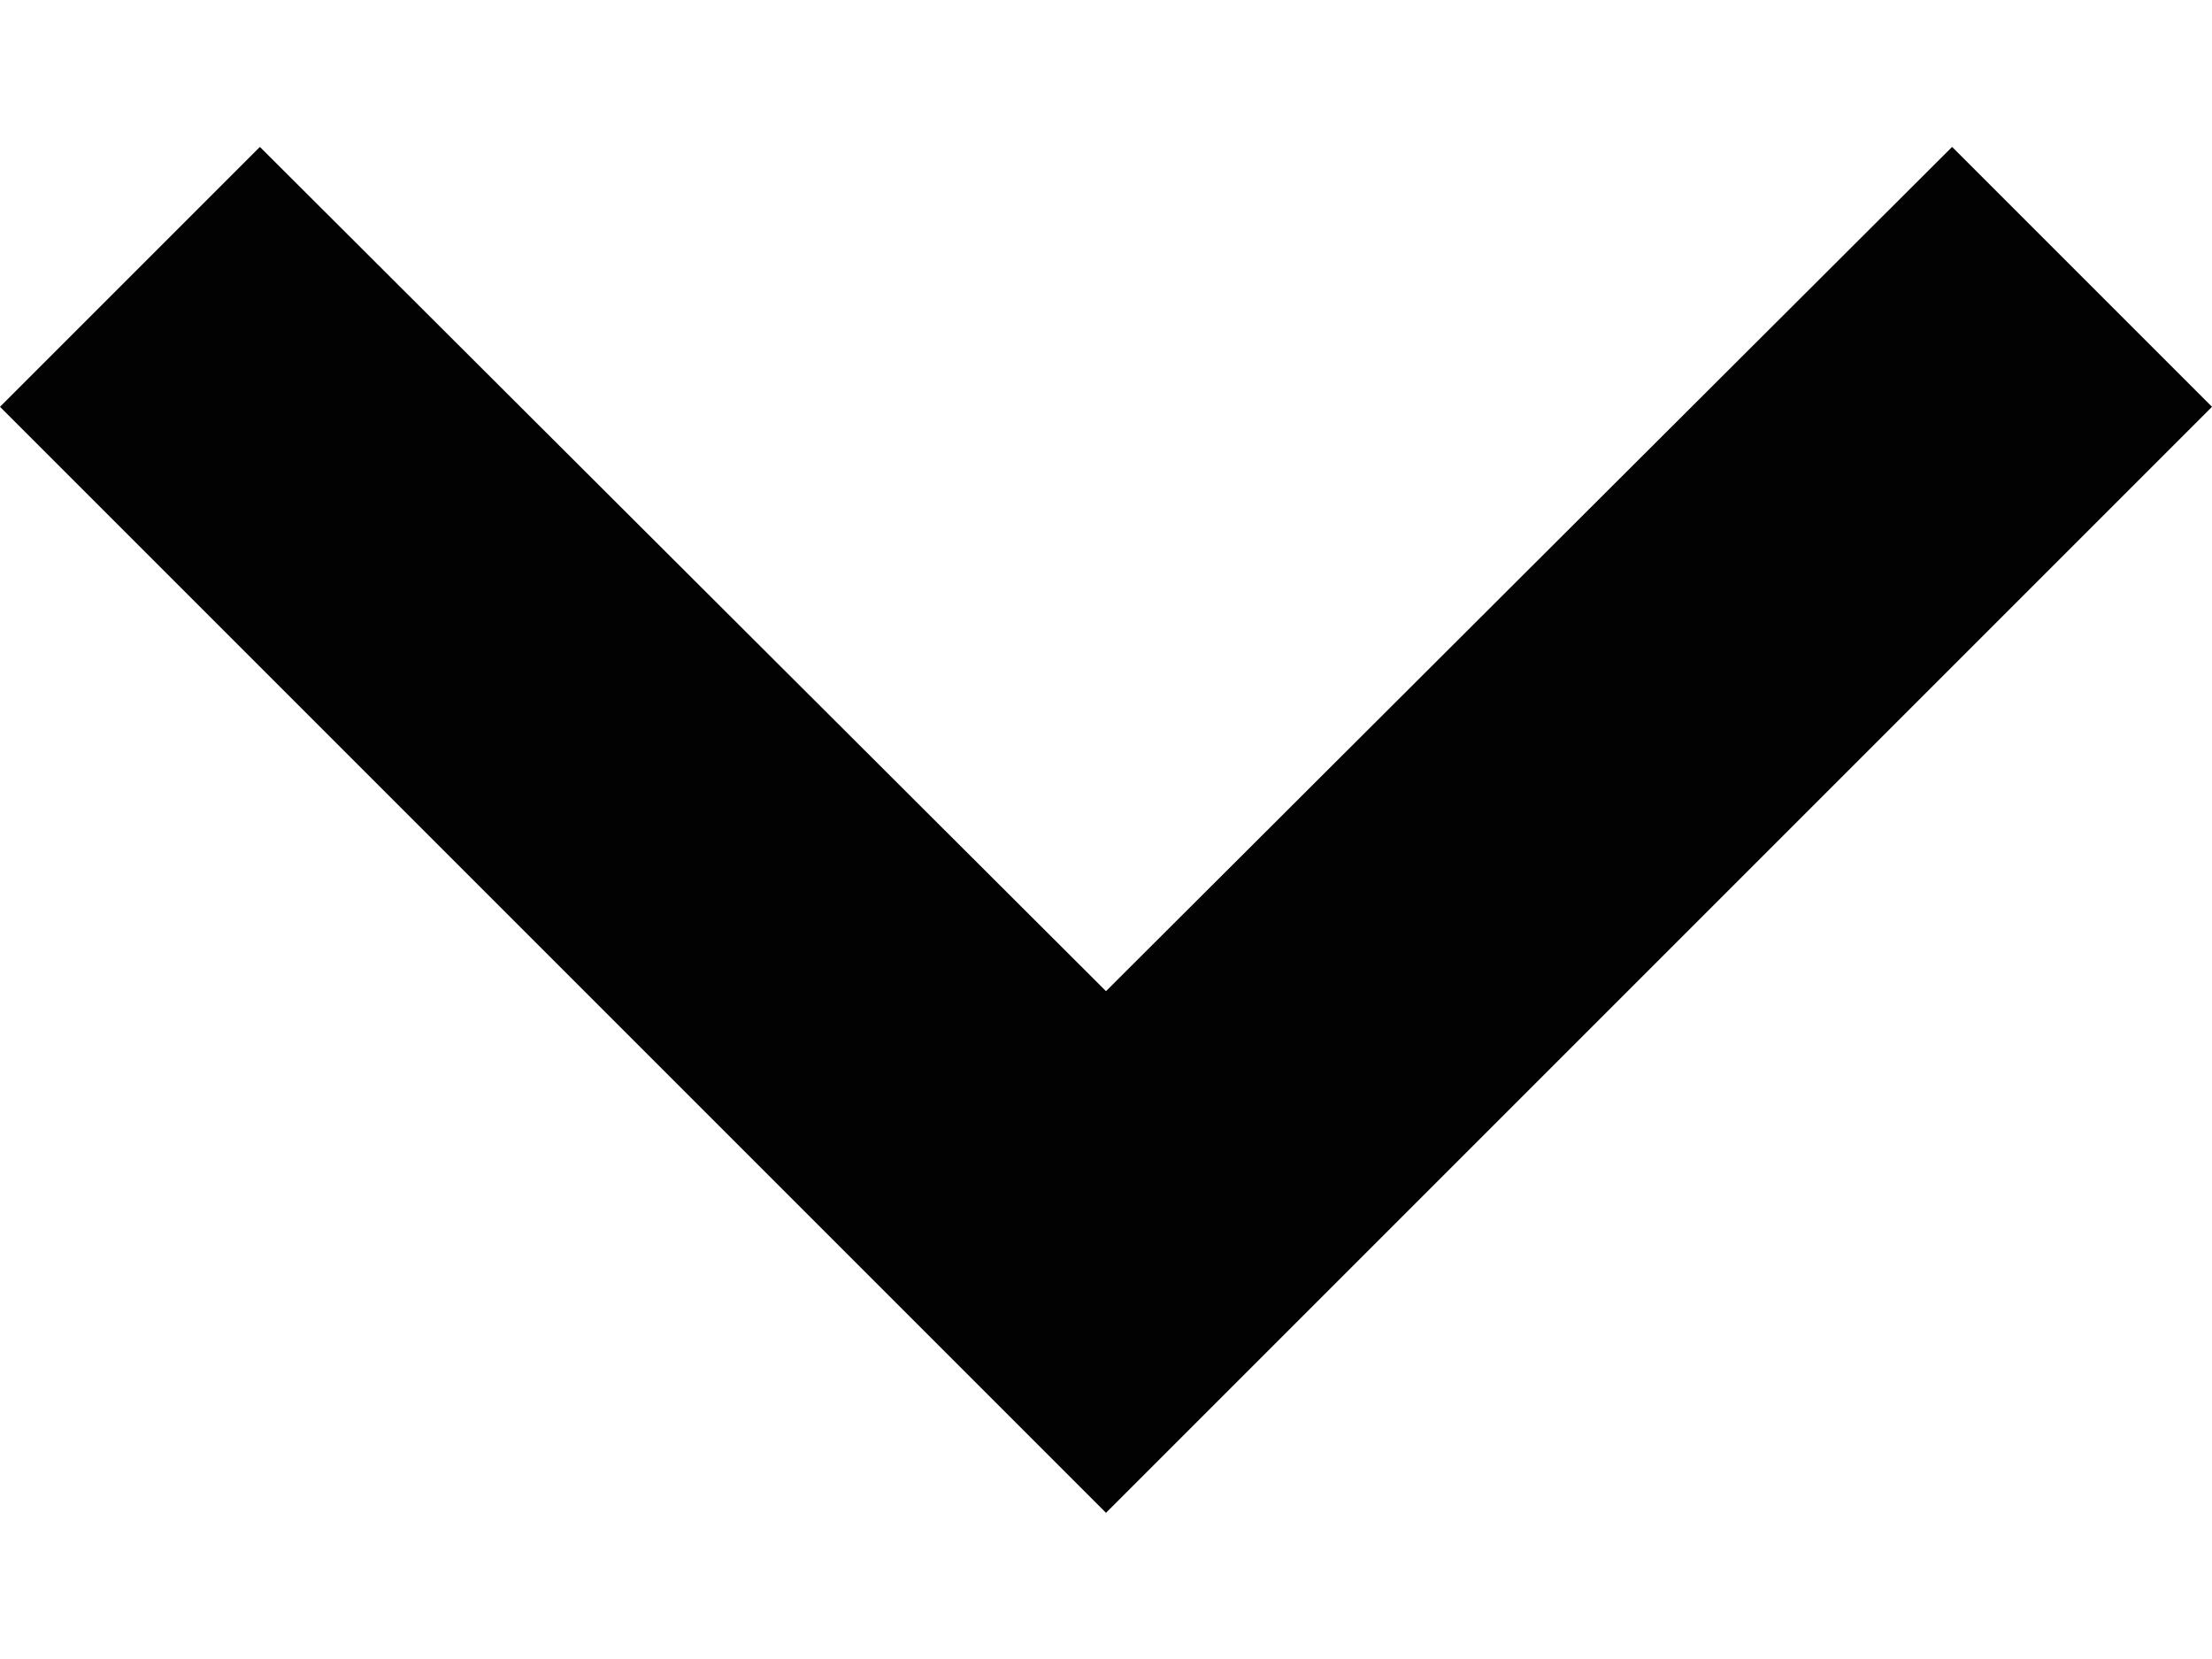
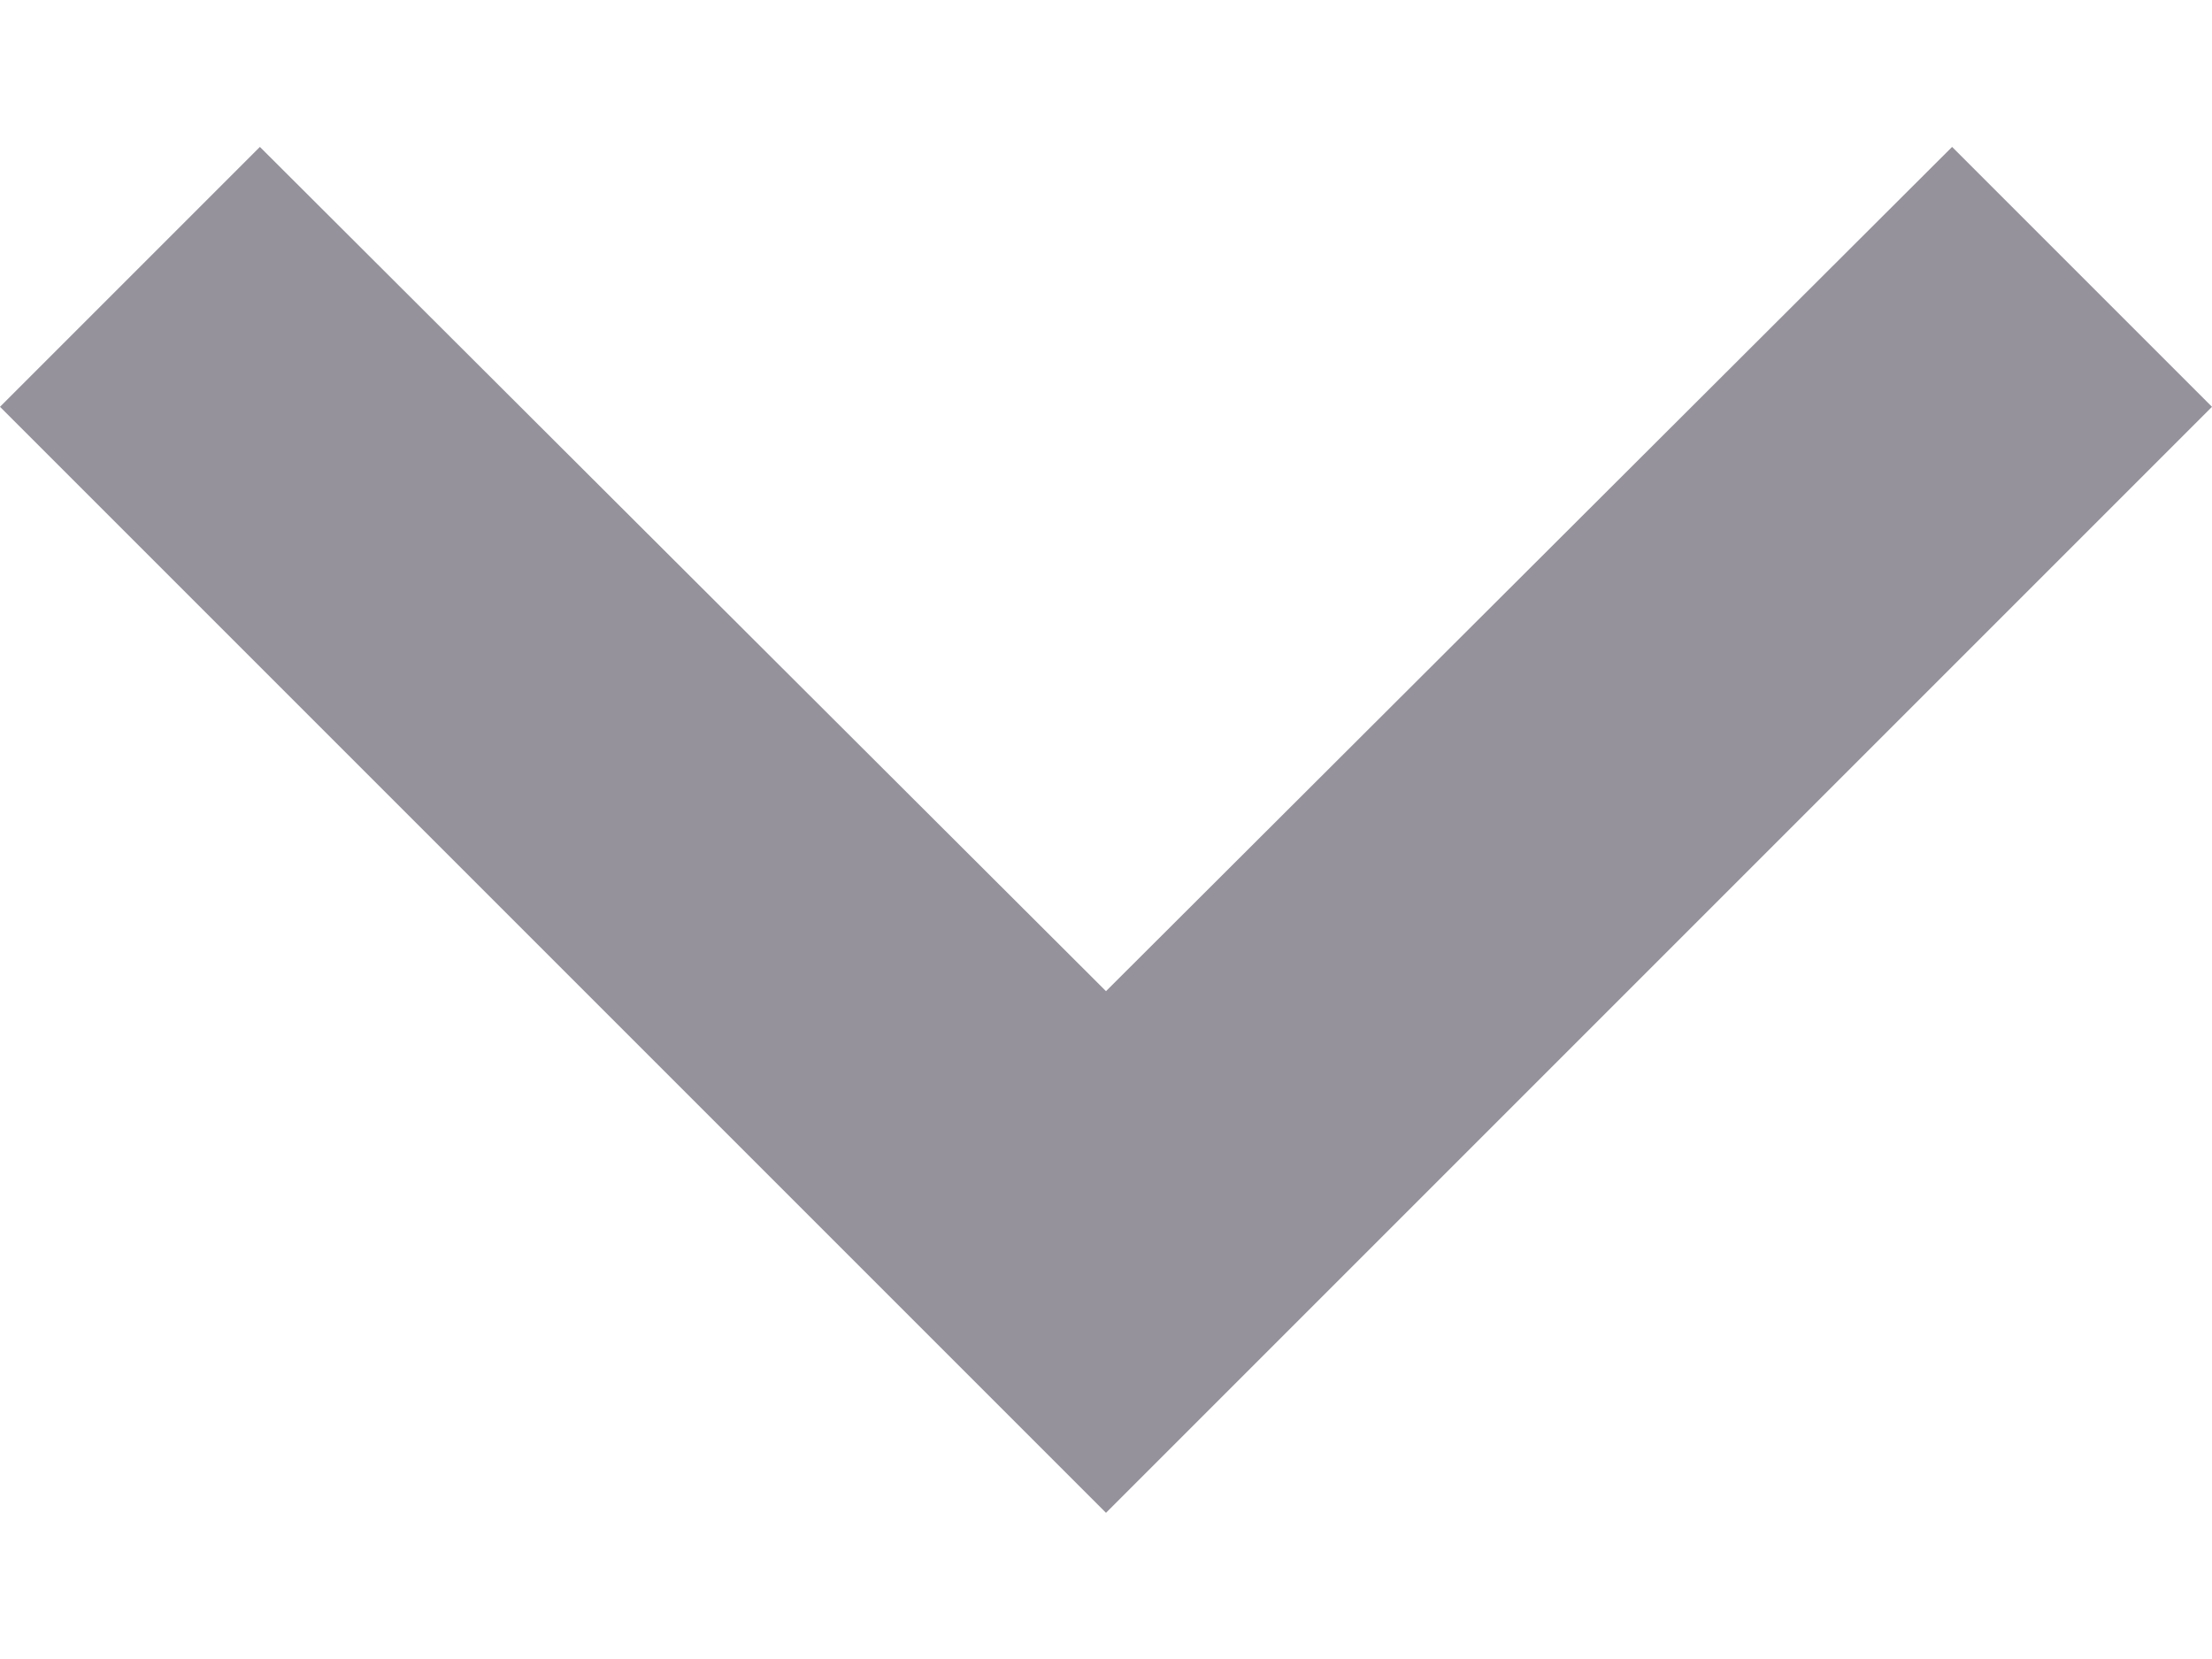
<svg xmlns="http://www.w3.org/2000/svg" width="12" height="9" viewBox="0 0 12 9" fill="none">
-   <path d="M1.41 0.797L6 5.377L10.59 0.797L12 2.207L6 8.207L0 2.207L1.41 0.797Z" fill="#020203" />
+   <path d="M1.41 0.797L6 5.377L10.59 0.797L12 2.207L6 8.207L0 2.207L1.41 0.797Z" fill="#95929C" />
</svg>
